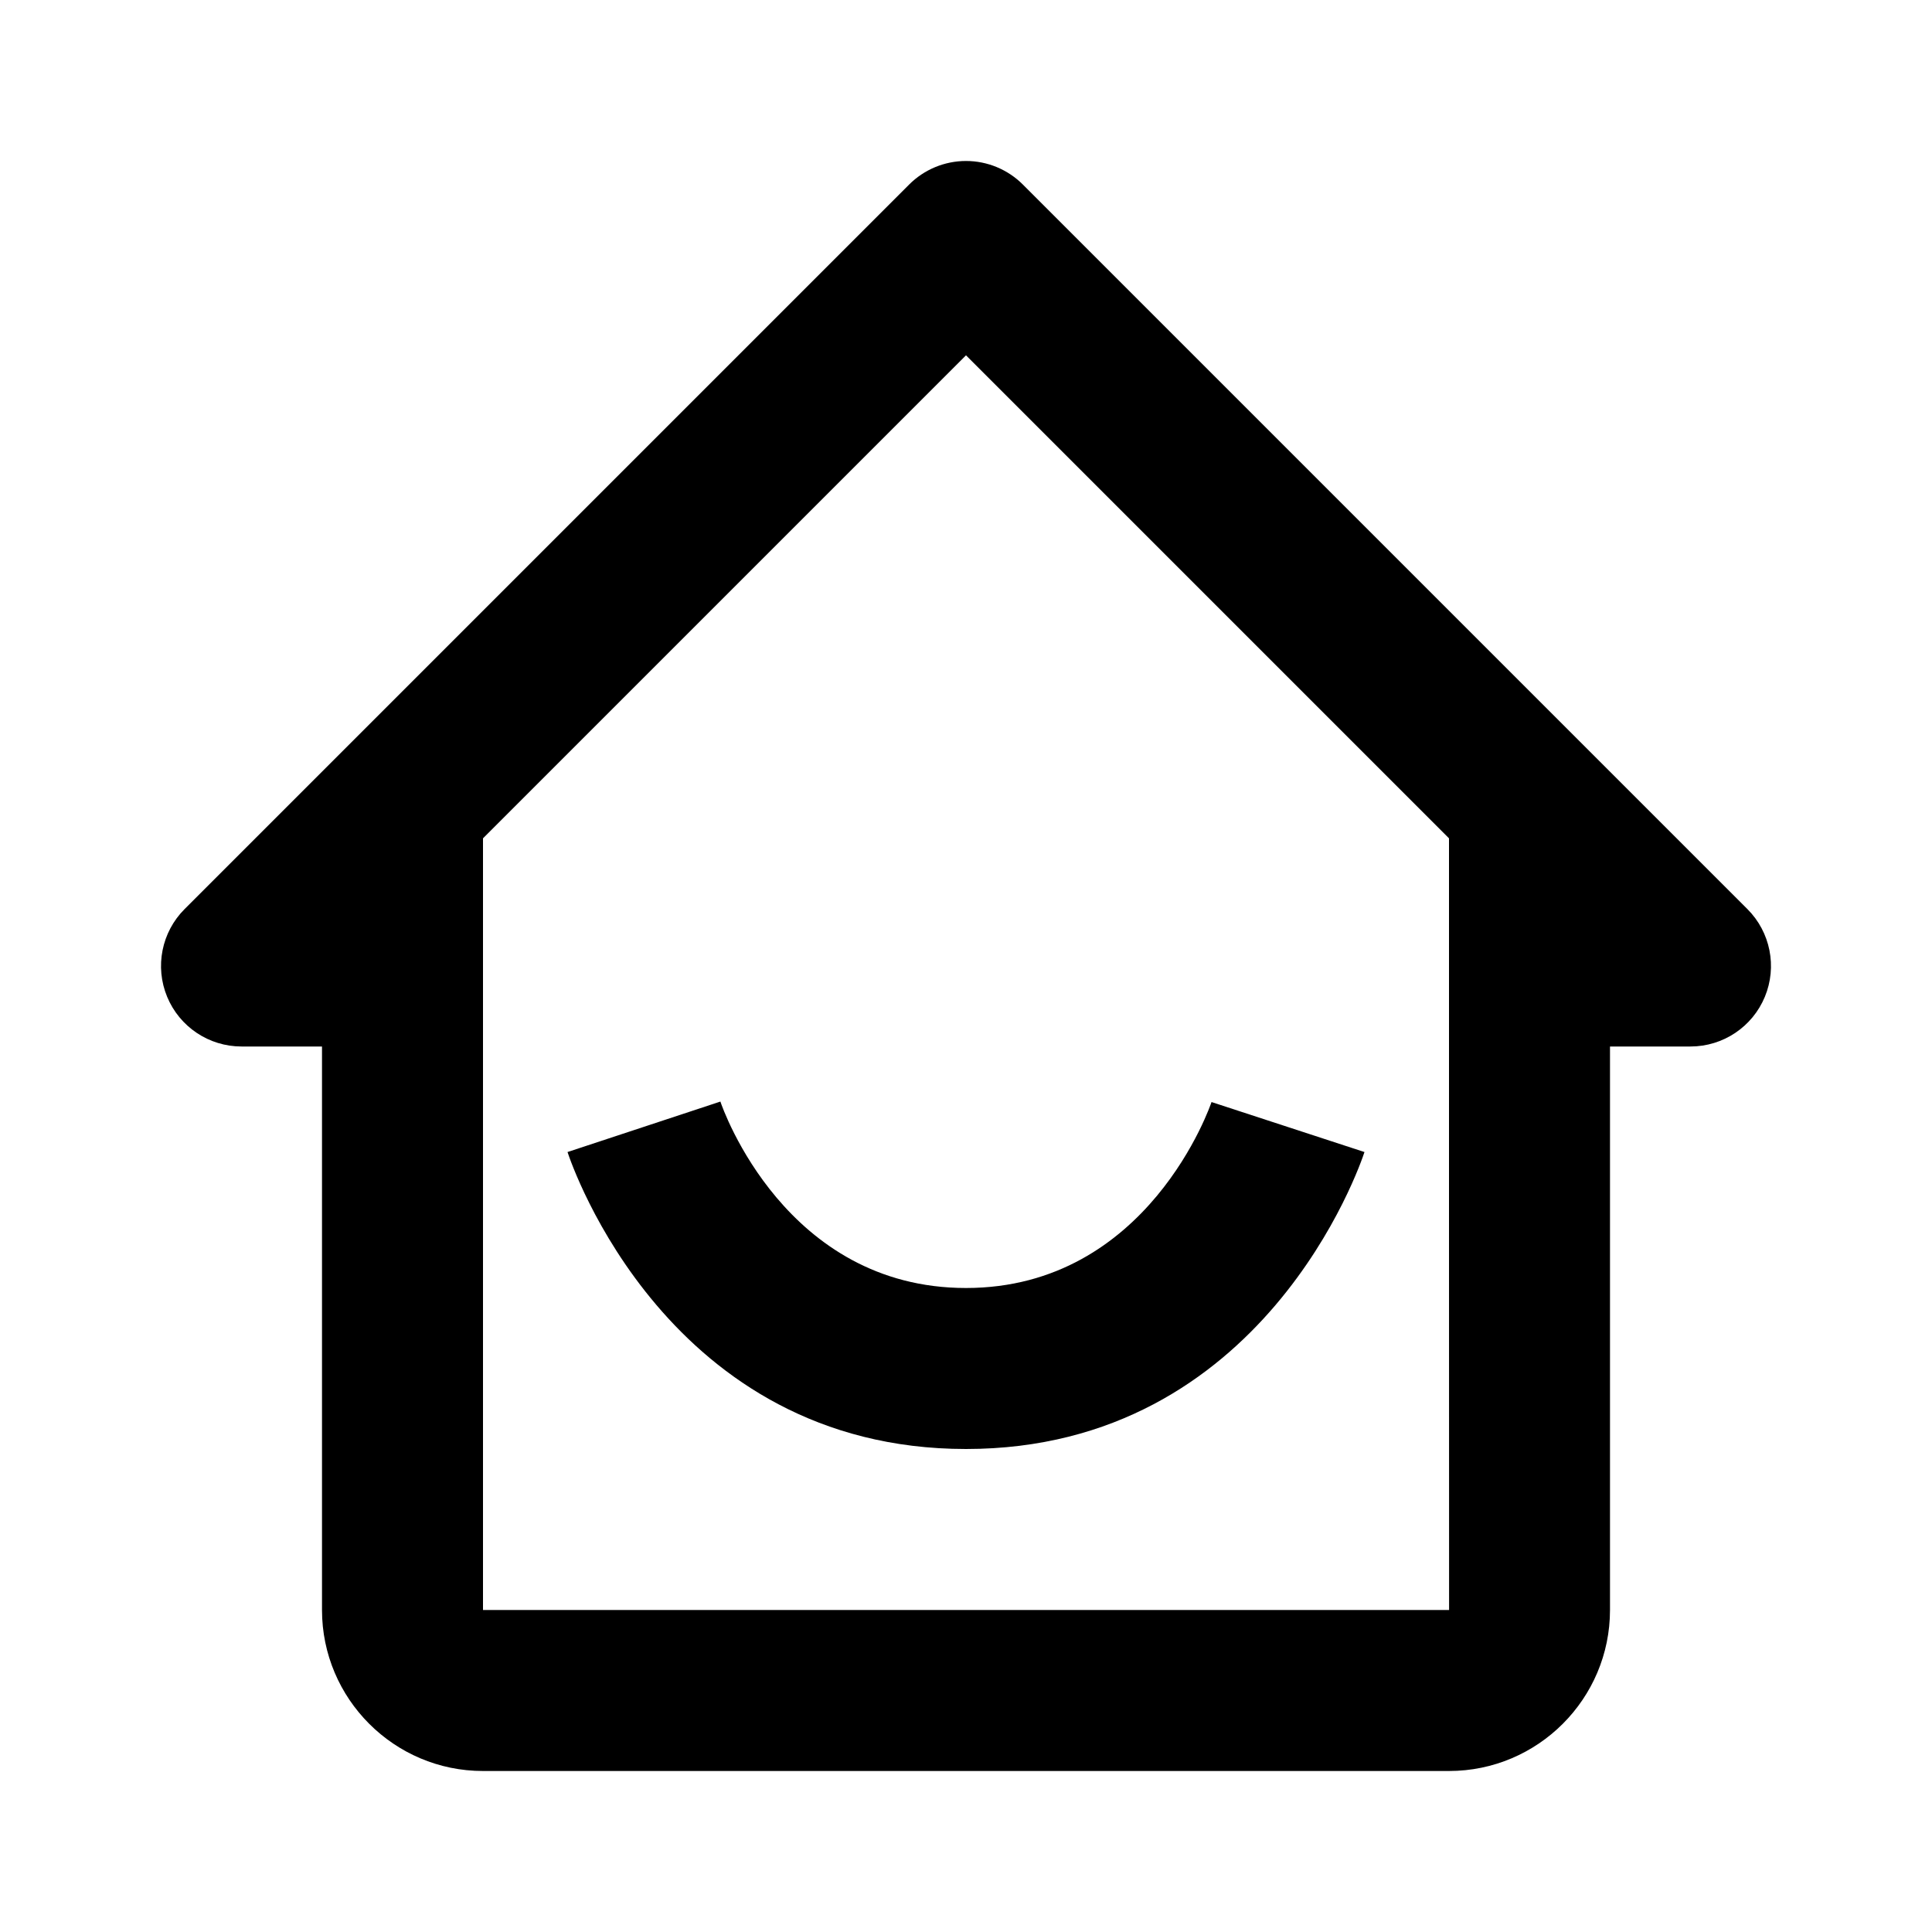
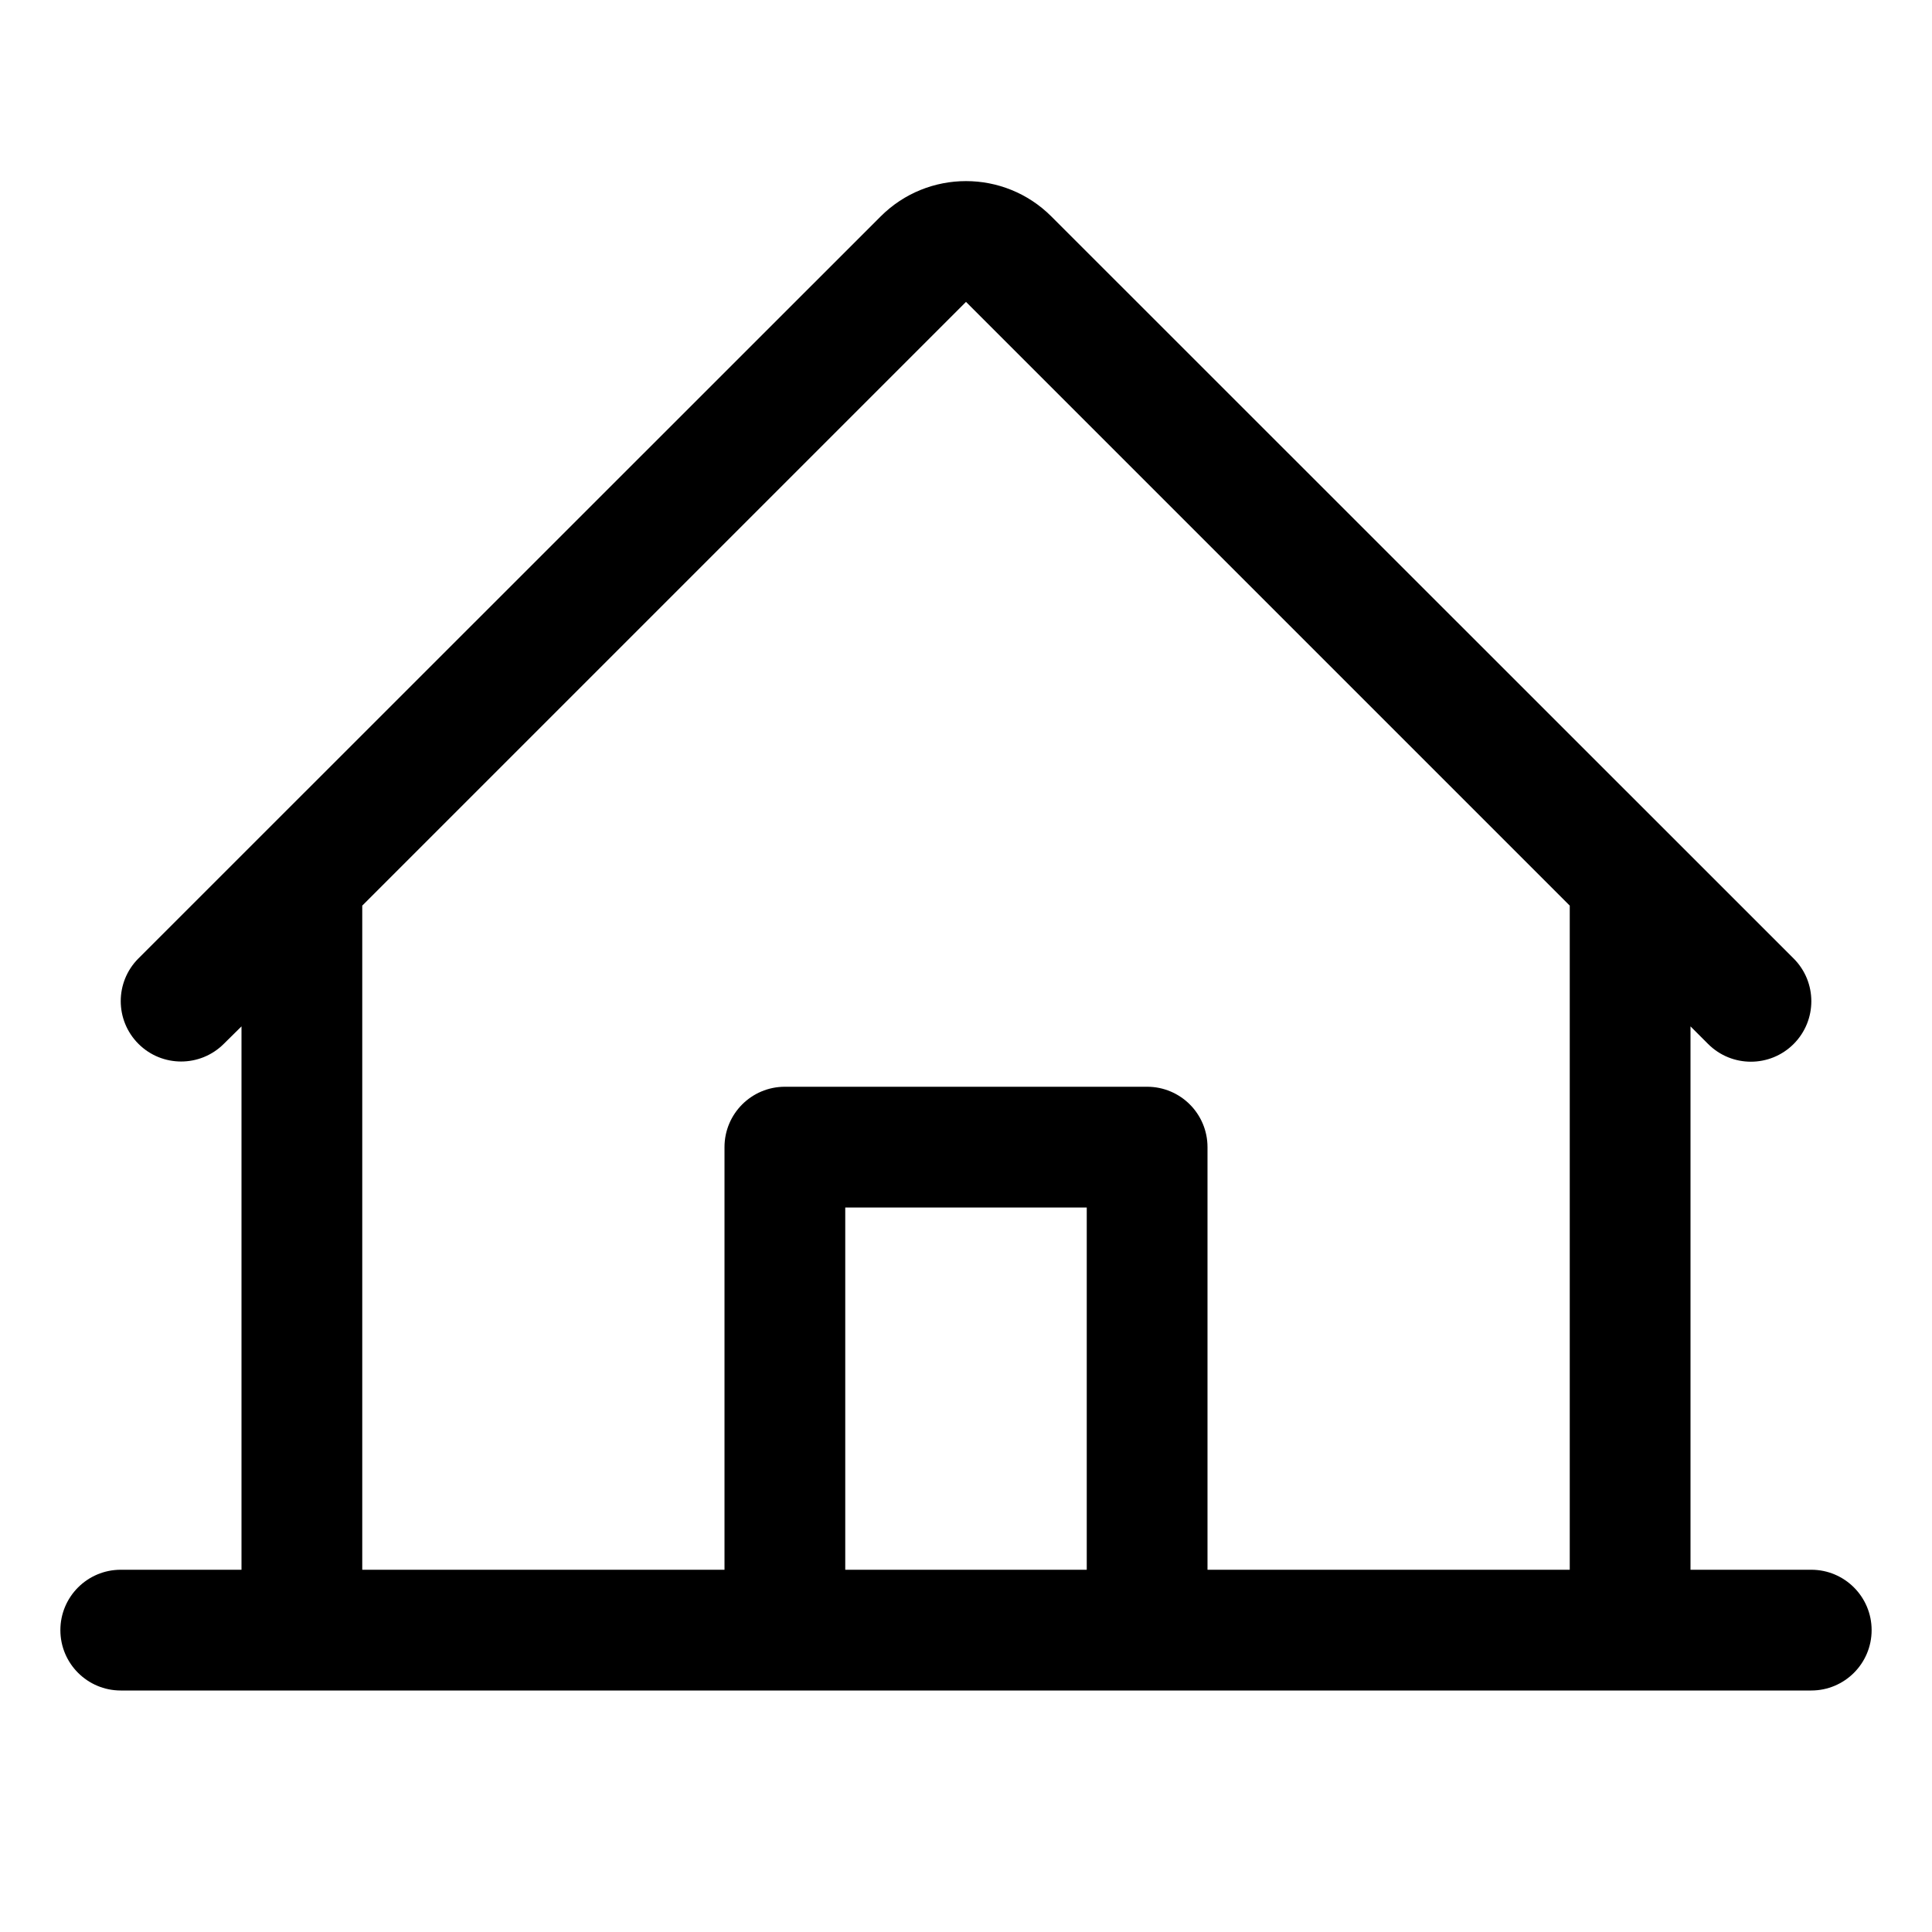
- <svg xmlns="http://www.w3.org/2000/svg" stroke="currentColor" fill="currentColor" stroke-width="0" viewBox="0 0 24 24">
-   <path d="M3 13h1v7c0 1.103.897 2 2 2h12c1.103 0 2-.897 2-2v-7h1a1 1 0 0 0 .707-1.707l-9-9a.999.999 0 0 0-1.414 0l-9 9A1 1 0 0 0 3 13zm9-8.586 6 6V15l.001 5H6v-9.586l6-6z" />
-   <path d="M12 18c3.703 0 4.901-3.539 4.95-3.689l-1.9-.621c-.008.023-.781 2.31-3.05 2.31-2.238 0-3.02-2.221-3.051-2.316l-1.899.627C7.099 14.461 8.297 18 12 18z" />
+ <svg xmlns="http://www.w3.org/2000/svg" width="32" height="32" fill="#000000" viewBox="0 0 256 256">
+   <path d="M240,208H224V136l2.34,2.34A8,8,0,0,0,237.66,127L139.31,28.68a16,16,0,0,0-22.62,0L18.34,127a8,8,0,0,0,11.32,11.31L32,136v72H16a8,8,0,0,0,0,16H240a8,8,0,0,0,0-16ZM48,120l80-80,80,80v88H160V152a8,8,0,0,0-8-8H104a8,8,0,0,0-8,8v56H48Zm96,88H112V160h32Z" />
</svg>
